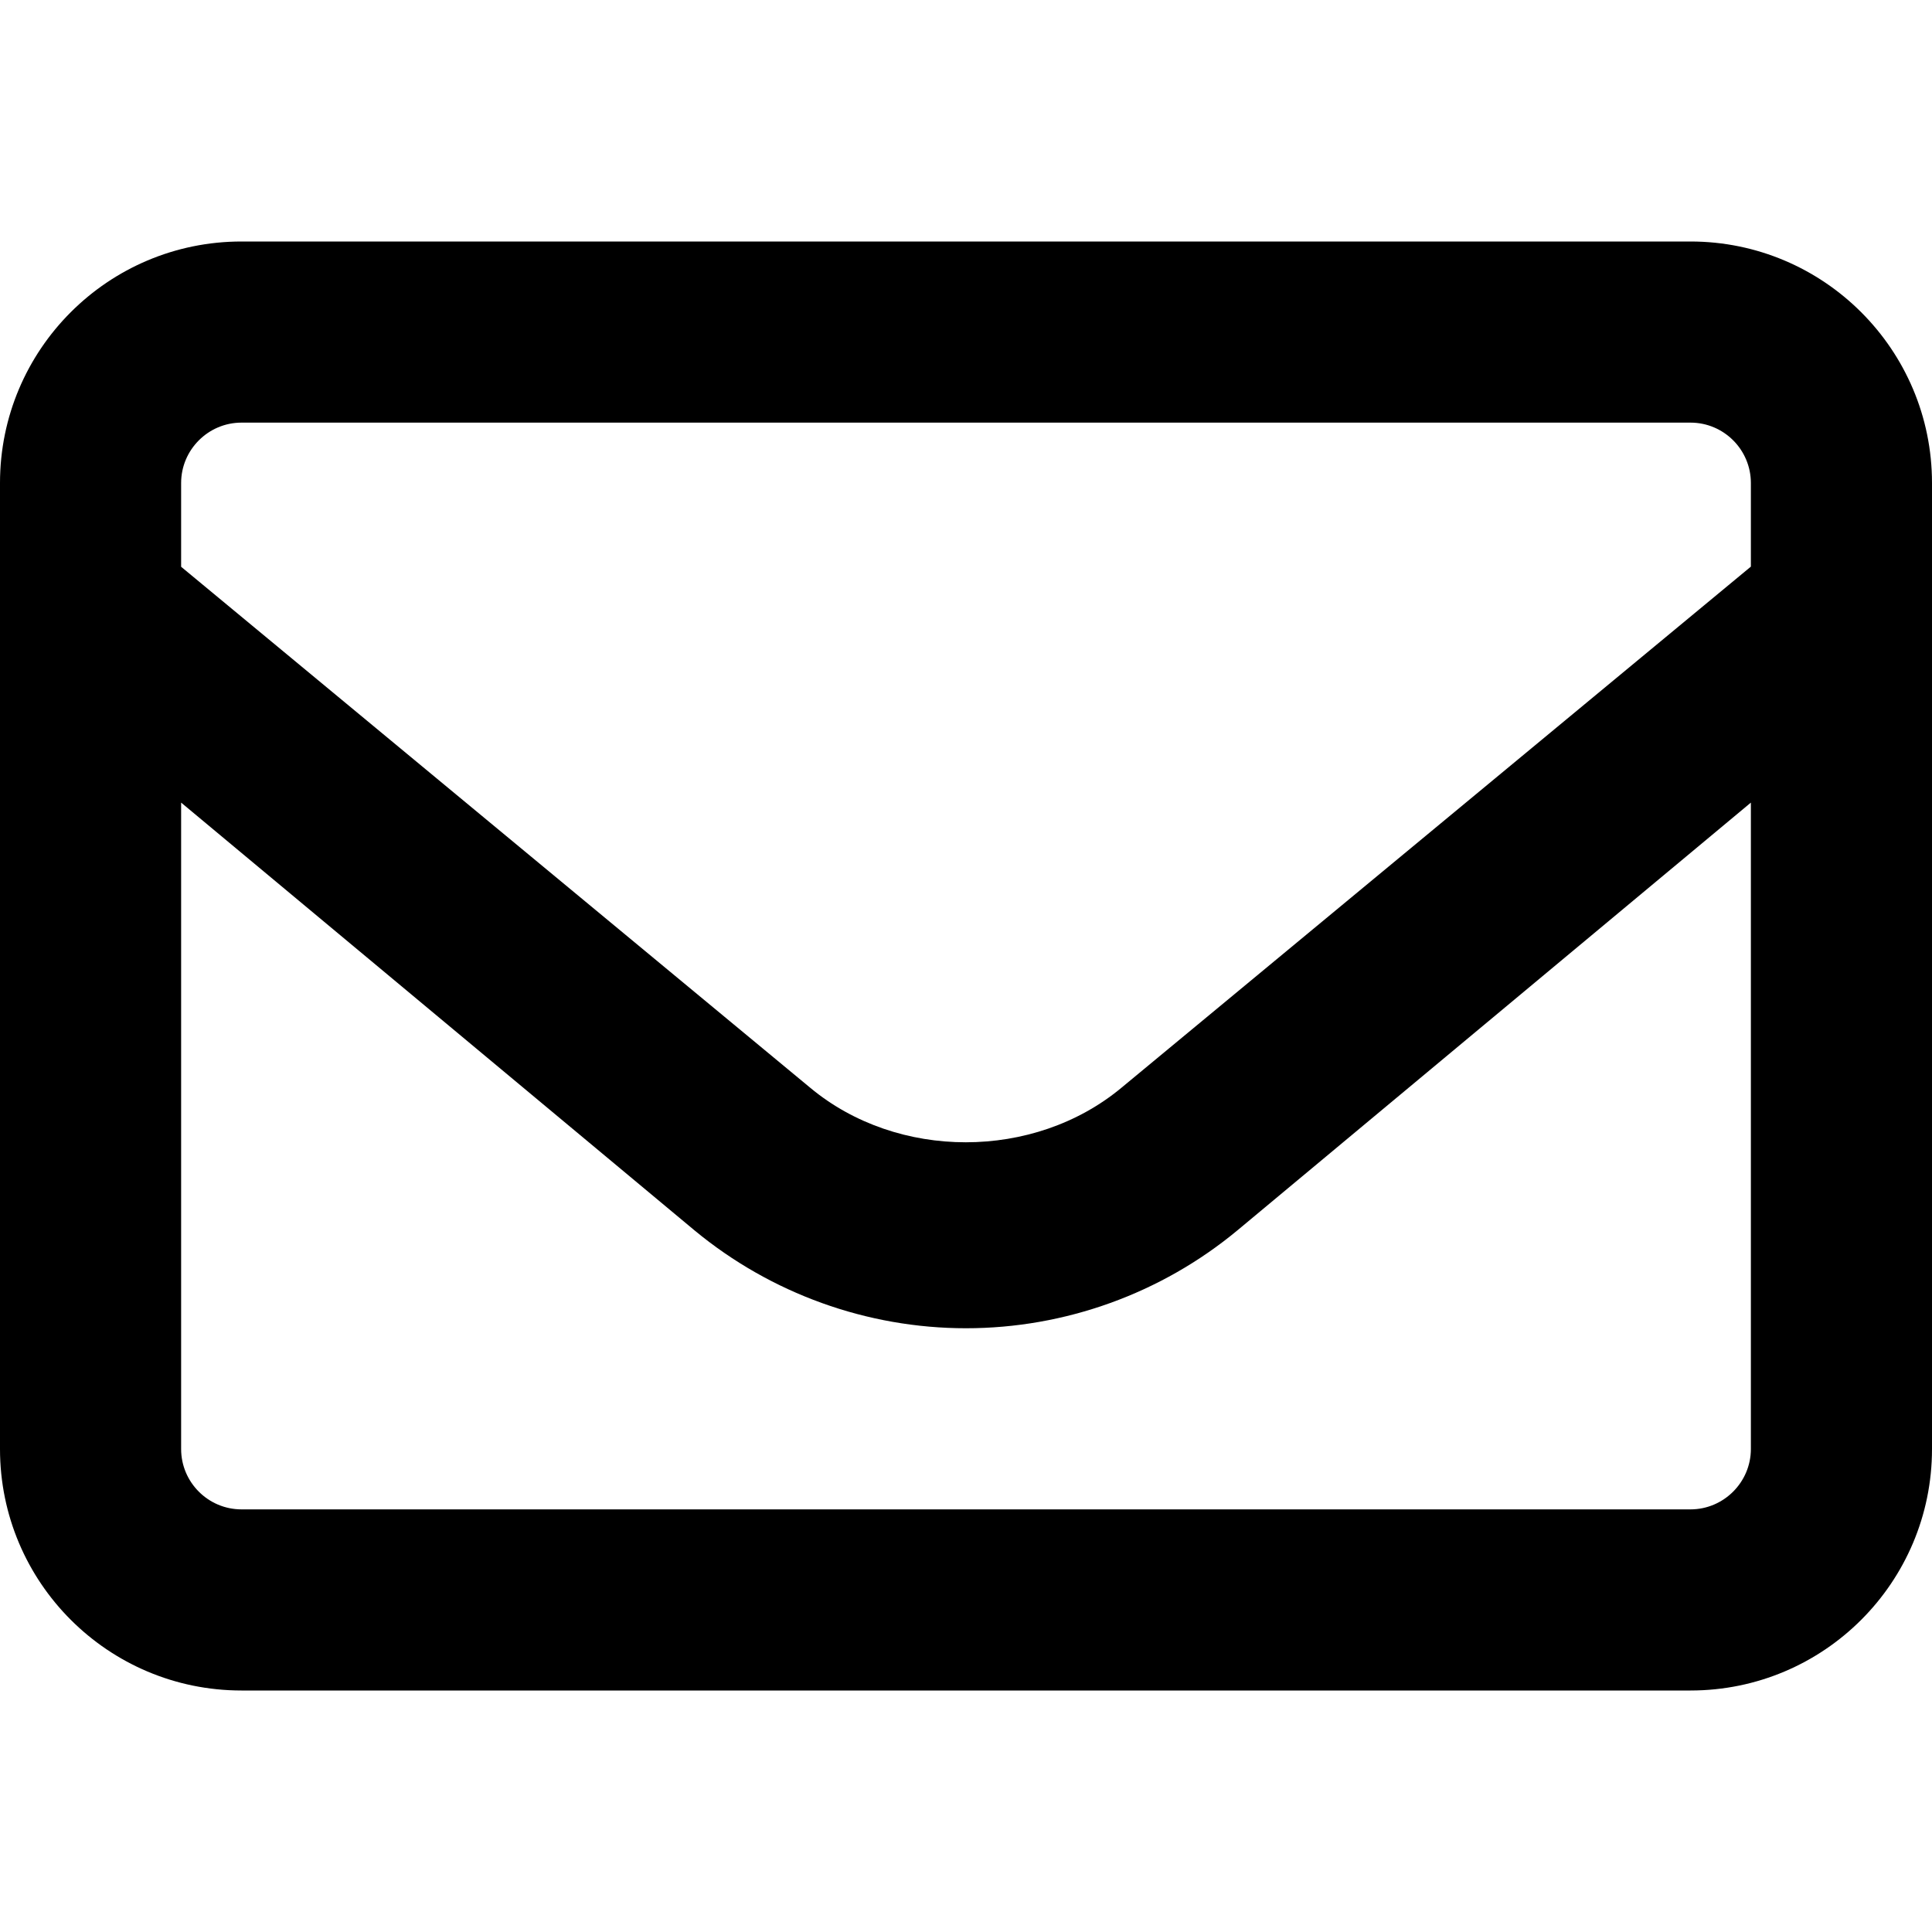
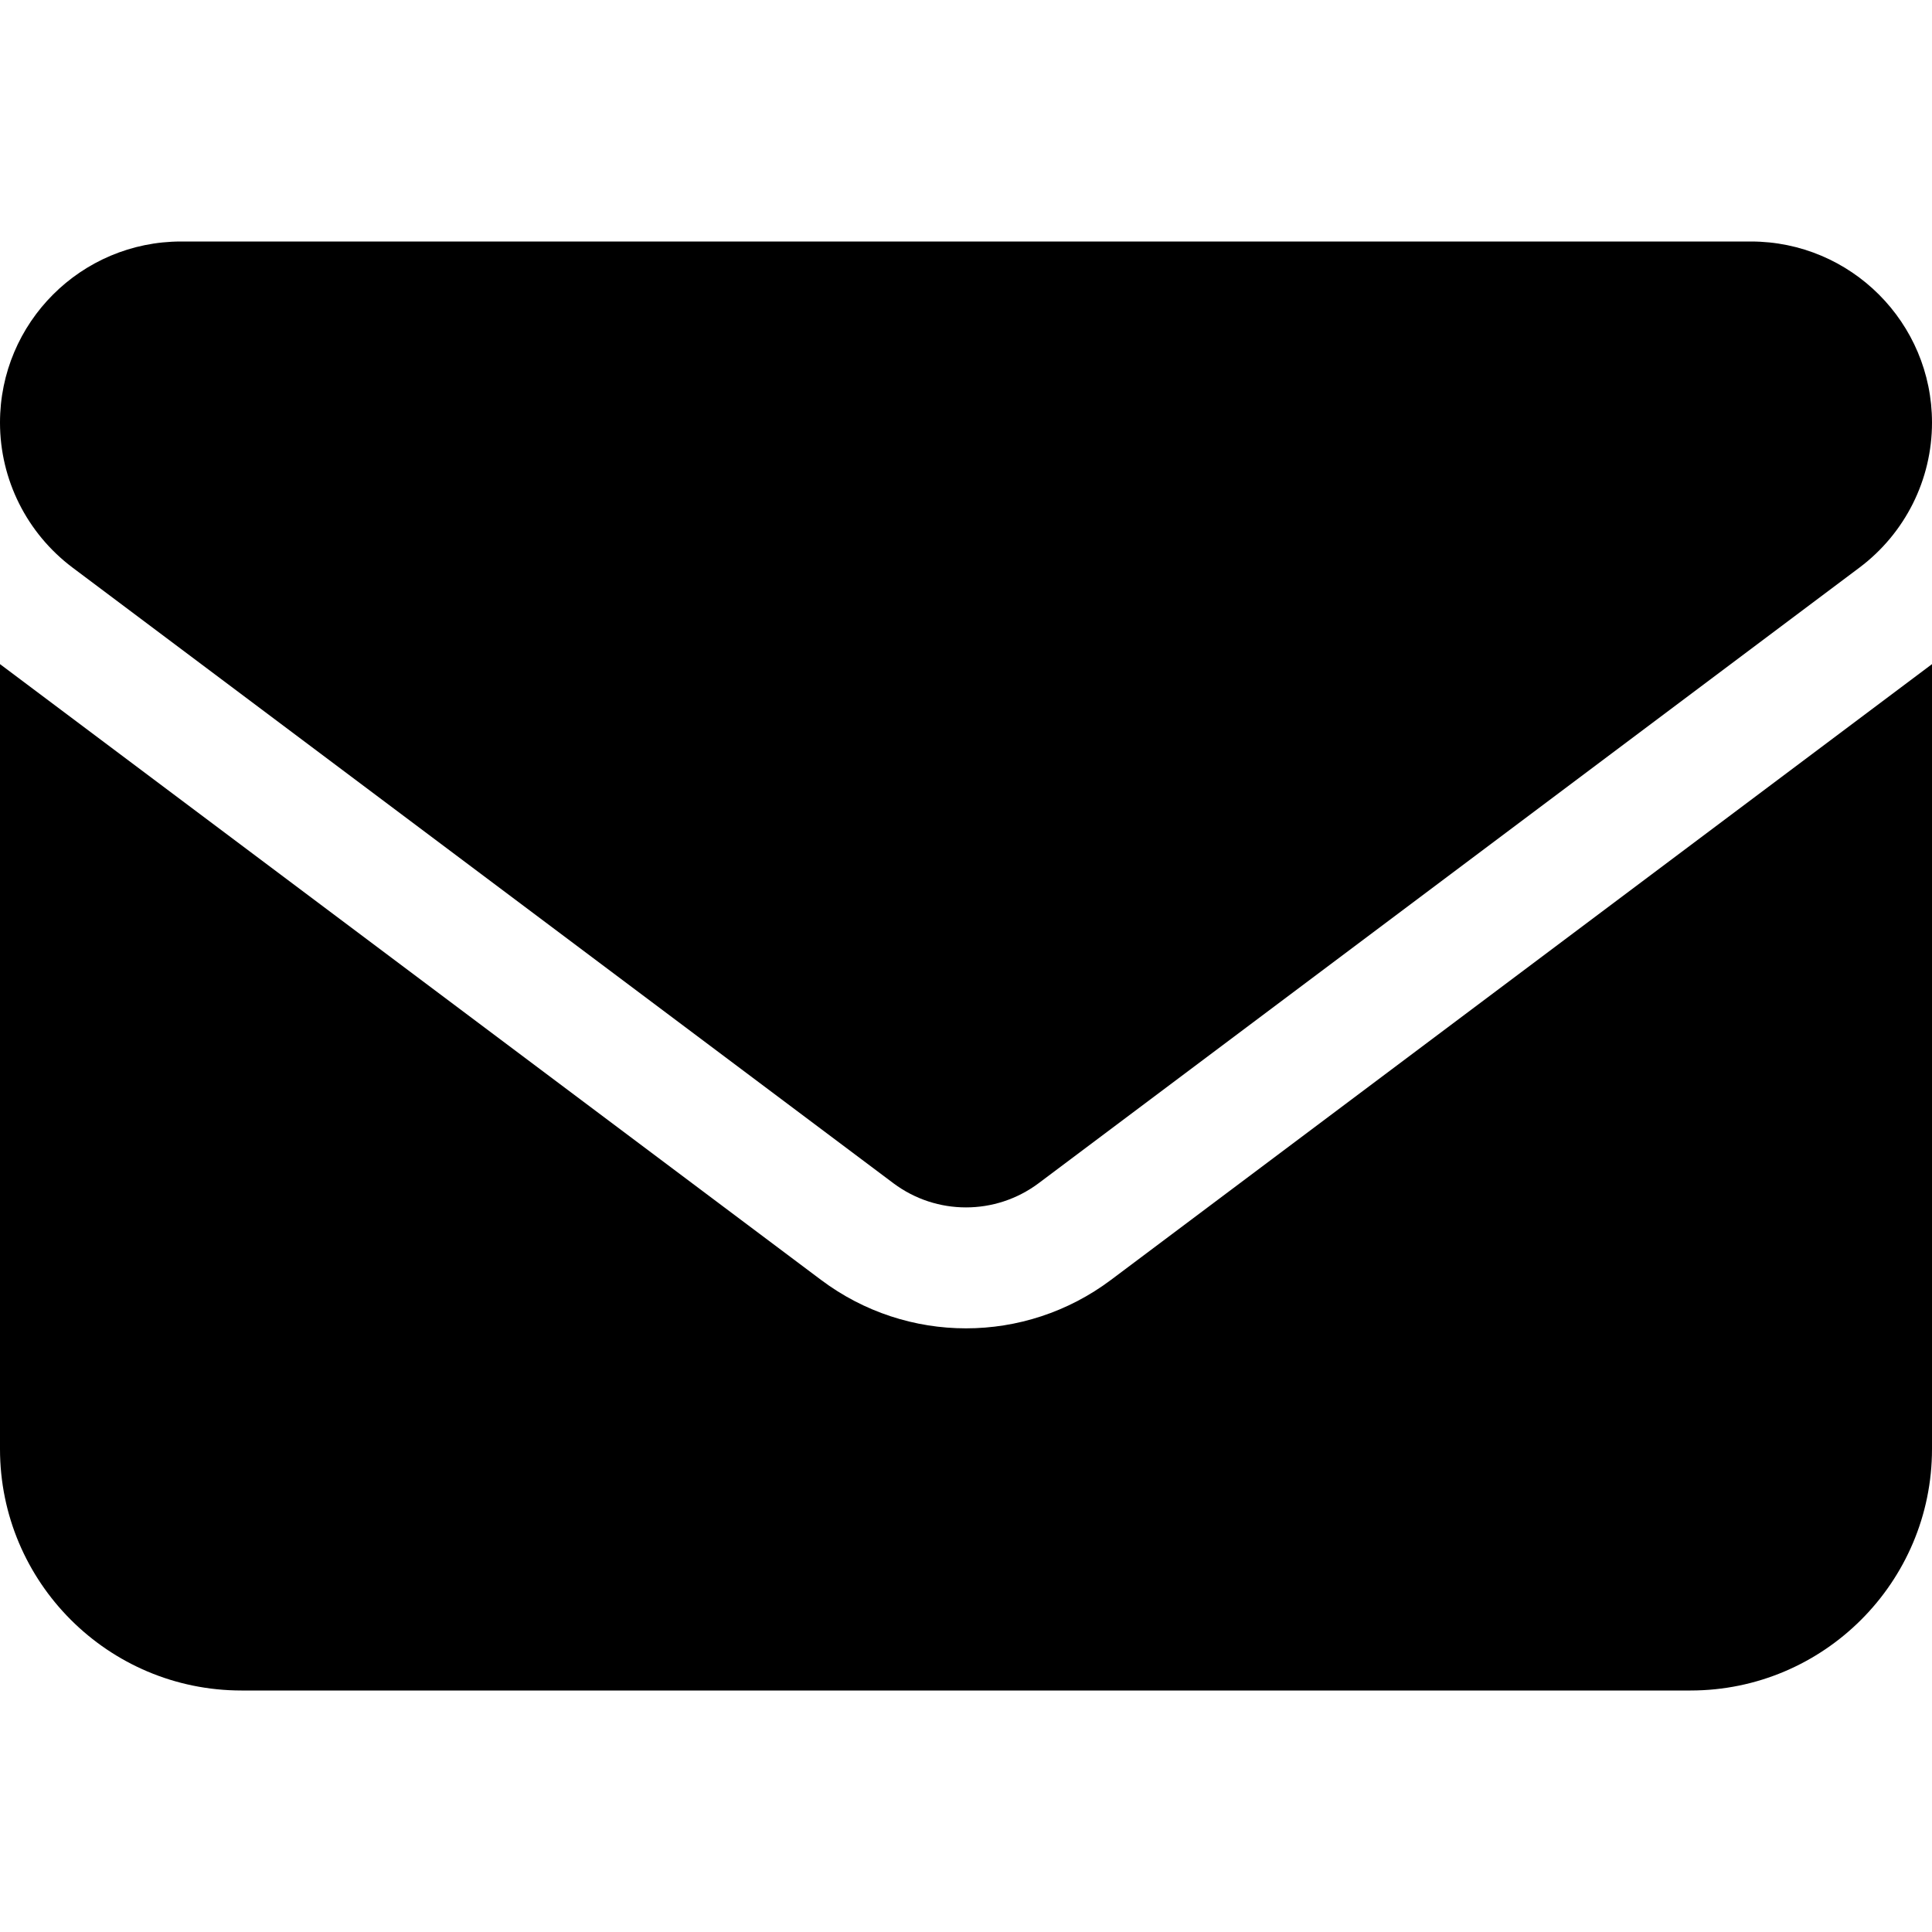
<svg xmlns="http://www.w3.org/2000/svg" viewBox="0 0 512 512">
-   <path d="M448 64H64C28.65 64 0 92.65 0 128v256c0 35.35 28.65 64 64 64h384c35.35 0 64-28.65 64-64V128C512 92.65 483.3 64 448 64zM64 112h384c8.822 0 16 7.178 16 16v22.16l-166.8 138.1c-23.19 19.28-59.34 19.27-82.47 .016L48 150.2V128C48 119.2 55.18 112 64 112zM448 400H64c-8.822 0-16-7.178-16-16V212.7l136.1 113.4C204.3 342.8 229.8 352 256 352s51.75-9.188 71.97-25.98L464 212.7V384C464 392.8 456.8 400 448 400z" />
+   <path d="M464 64C490.5 64 512 85.49 512 112C512 127.1 504.9 141.3 492.8 150.4L275.2 313.6C263.8 322.1 248.2 322.1 236.8 313.6L19.2 150.4C7.113 141.3 0 127.1 0 112C0 85.49 21.49 64 48 64H464zM217.6 339.2C240.4 356.3 271.6 356.3 294.4 339.2L512 176V384C512 419.3 483.3 448 448 448H64C28.65 448 0 419.3 0 384V176L217.6 339.2z" />
</svg>
